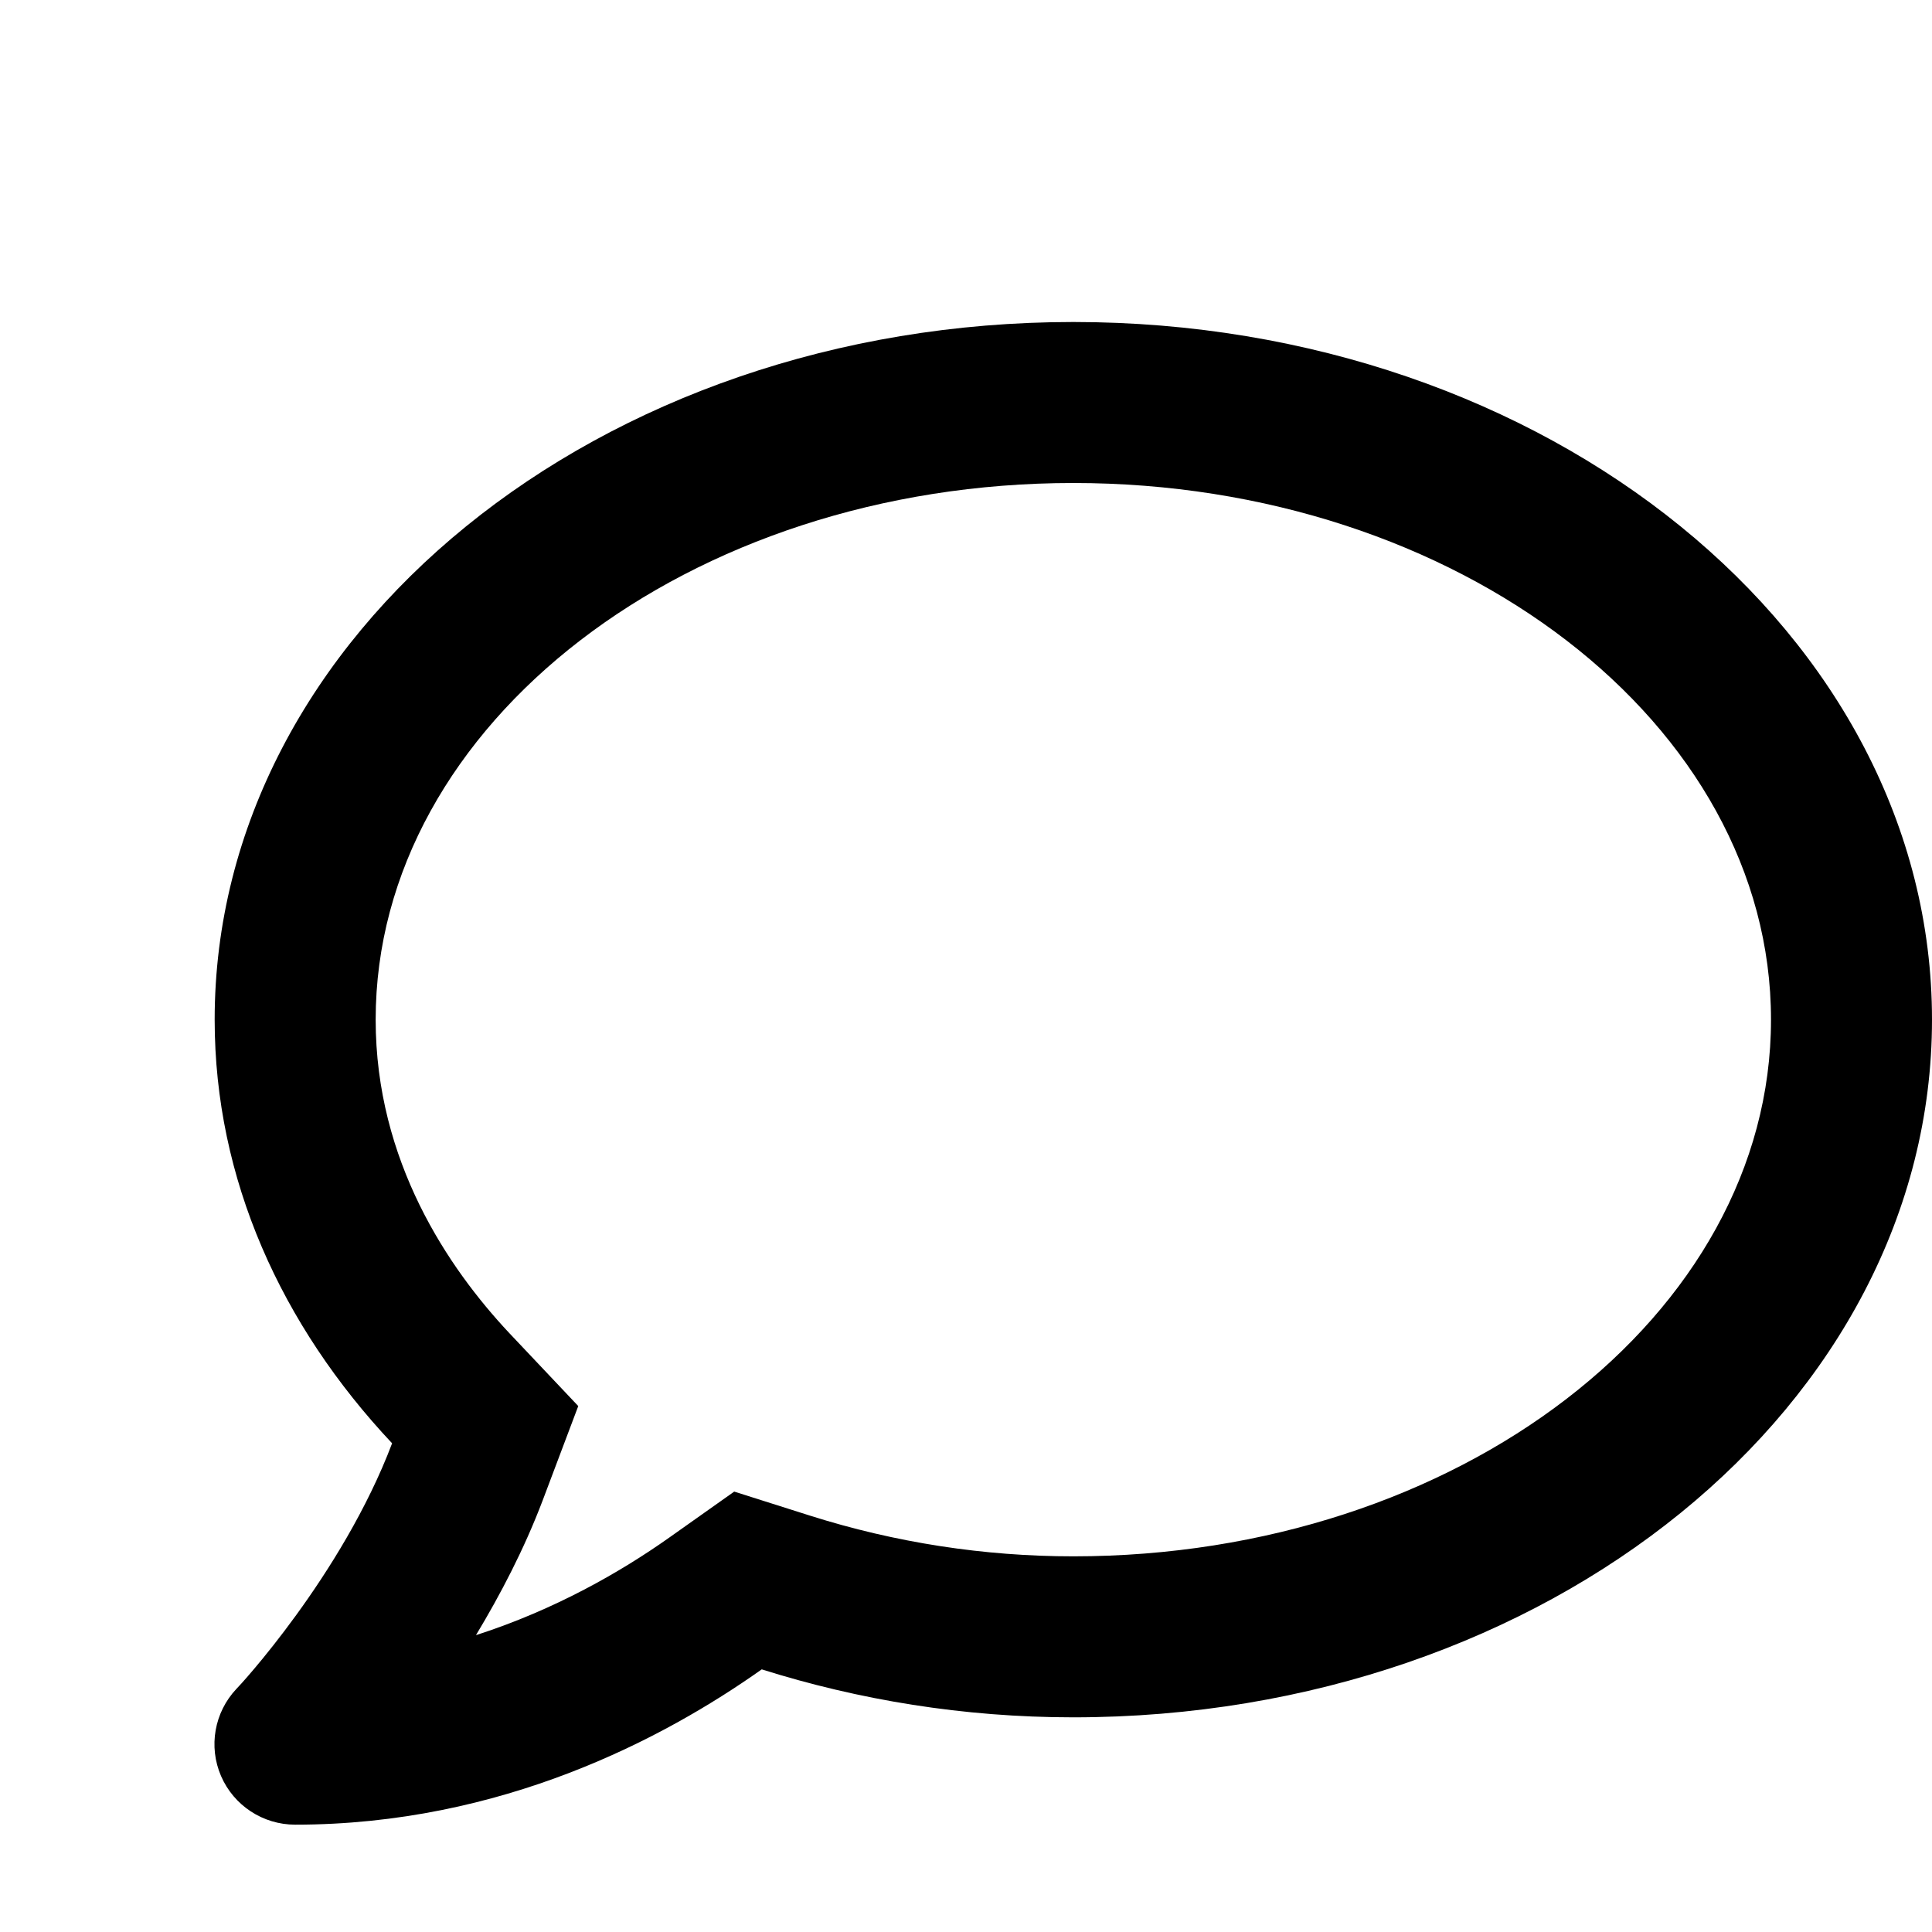
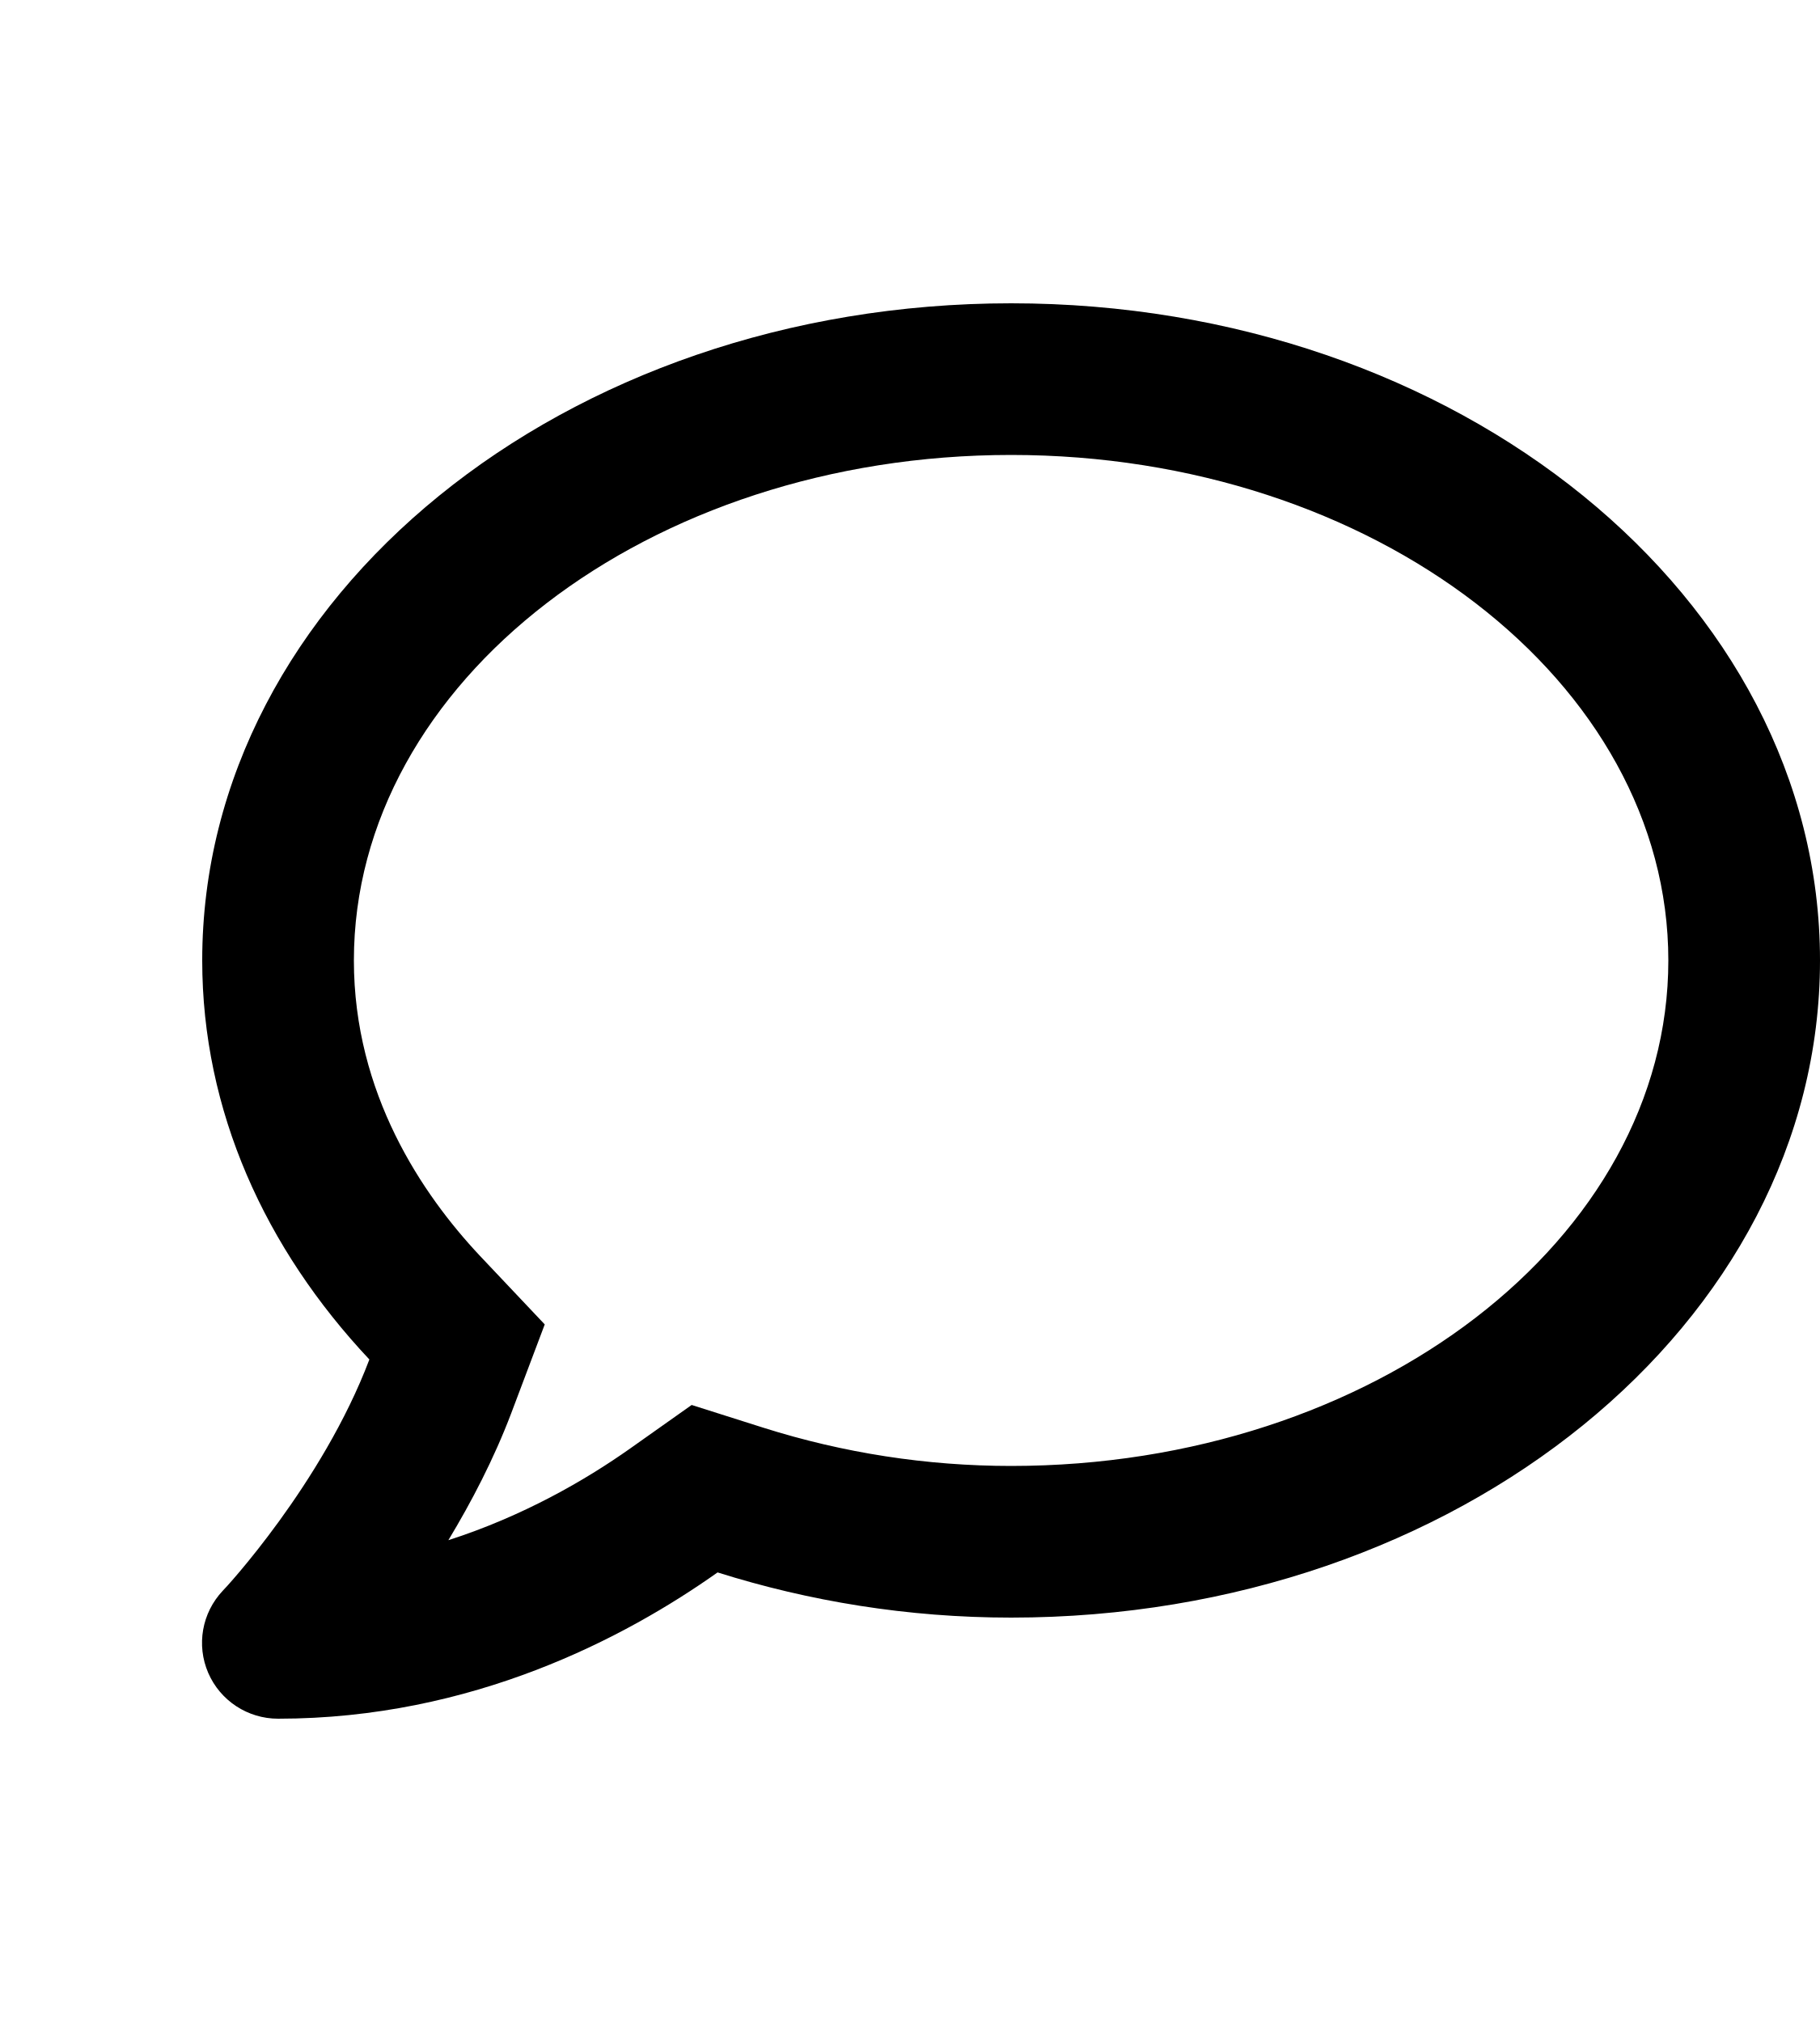
- <svg xmlns="http://www.w3.org/2000/svg" viewBox="-64 -64 576 576">
+ <svg xmlns="http://www.w3.org/2000/svg" viewBox="-64 -64 576 640">
  <path d="M256 32C114.6 32 0 125.1 0 240c0 47.6 19.9 91.2 52.9 126.3C38 405.7 7 439.1 6.5 439.5c-6.6 7-8.4 17.2-4.6 26S14.4 480 24 480c61.5 0 110-25.7 139.1-46.3C192 442.8 223.2 448 256 448c141.4 0 256-93.1 256-208S397.4 32 256 32zm0 368c-26.7 0-53.1-4.1-78.4-12.1l-22.7-7.2-19.5 13.8c-14.3 10.1-33.9 21.4-57.5 29 7.3-12.1 14.4-25.7 19.9-40.2l10.6-28.1-20.6-21.8C69.7 314.1 48 282.2 48 240c0-88.2 93.3-160 208-160s208 71.8 208 160-93.3 160-208 160z" />
</svg>
